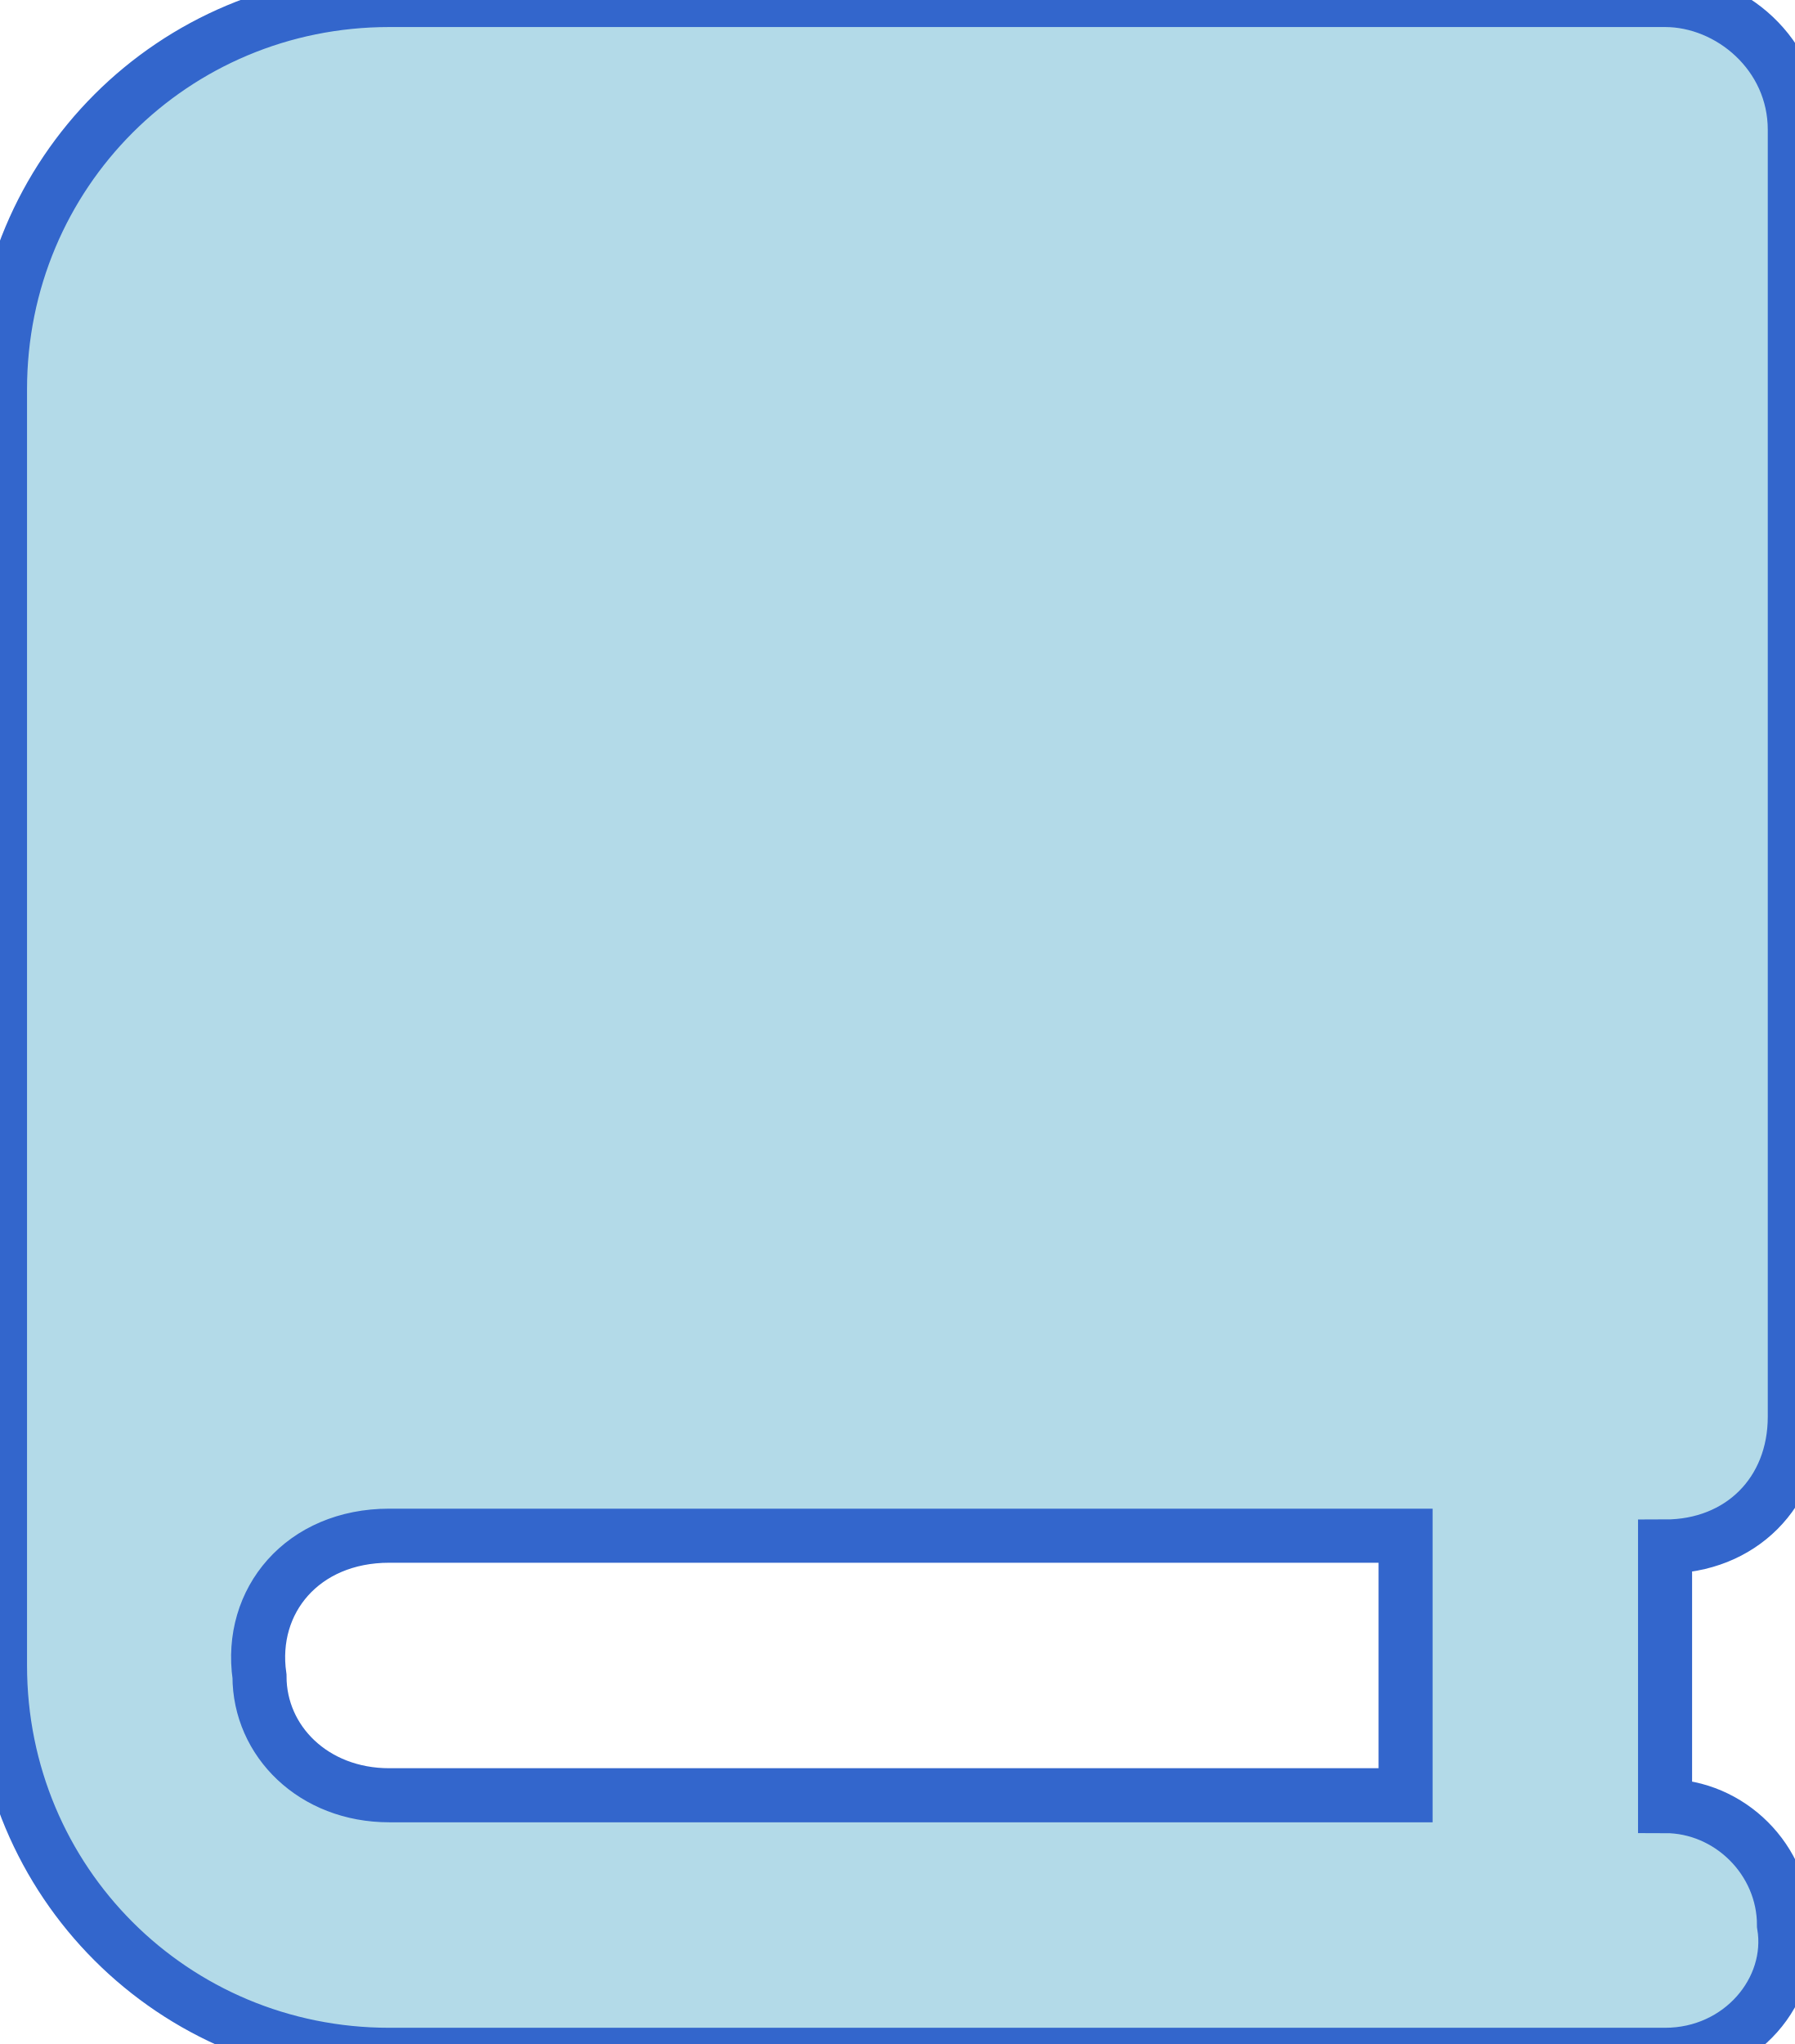
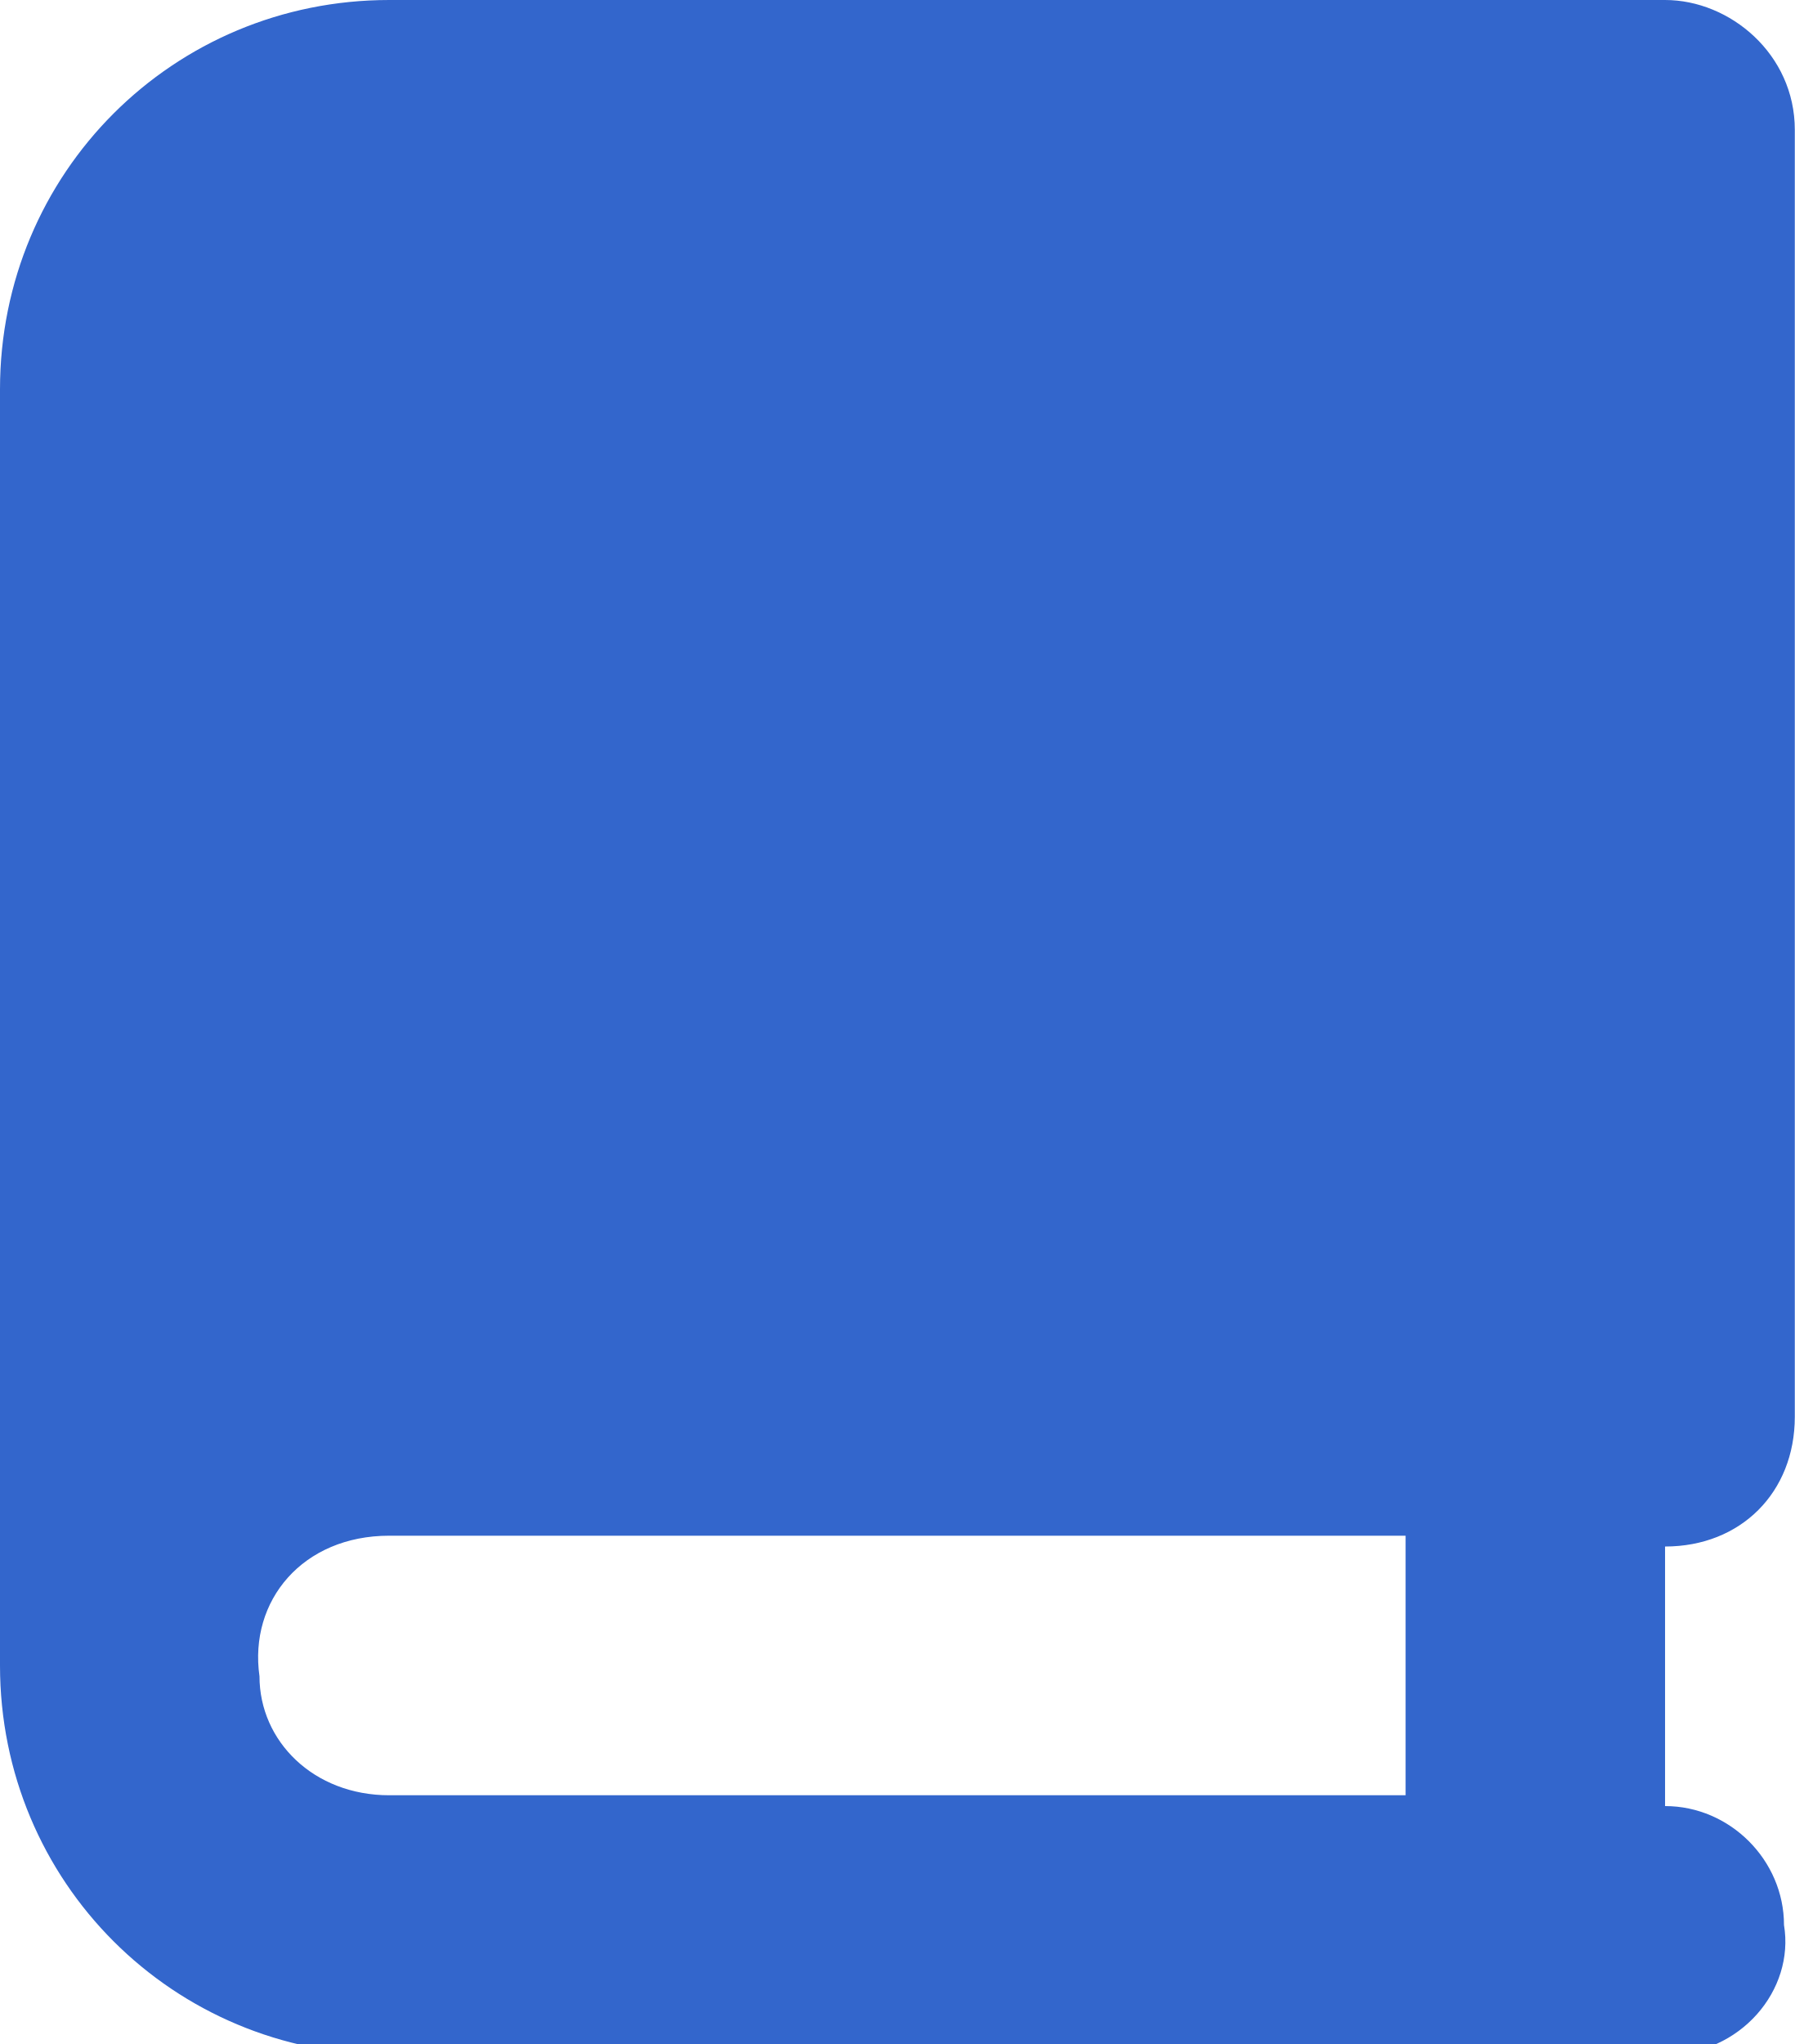
<svg xmlns="http://www.w3.org/2000/svg" version="1.1" id="Capa_1" x="0px" y="0px" viewBox="0 0 16.6 18.9" style="enable-background:new 0 0 16.6 18.9;" xml:space="preserve">
  <style type="text/css">
- 	.st0{fill:#B3DAE8;stroke:#3366CC;stroke-width:0.5;stroke-miterlimit:10;}
+ 	.st0{fill:#3366CC;}
</style>
  <path id="book-blank" class="st0" d="M3.6,0C1.6,0,0,1.6,0,3.6v11.8c0,2,1.6,3.6,3.6,3.6h11.8c0.7,0,1.2-0.6,1.1-1.2  c0-0.6-0.5-1.1-1.1-1.1v-2.4c0.7,0,1.2-0.5,1.2-1.2l0,0V1.2C16.6,0.5,16,0,15.4,0l0,0H3.6z M3.6,14.2H13v2.4H3.6  c-0.7,0-1.2-0.5-1.2-1.1C2.3,14.8,2.8,14.2,3.6,14.2C3.5,14.2,3.5,14.2,3.6,14.2z" />
</svg>
